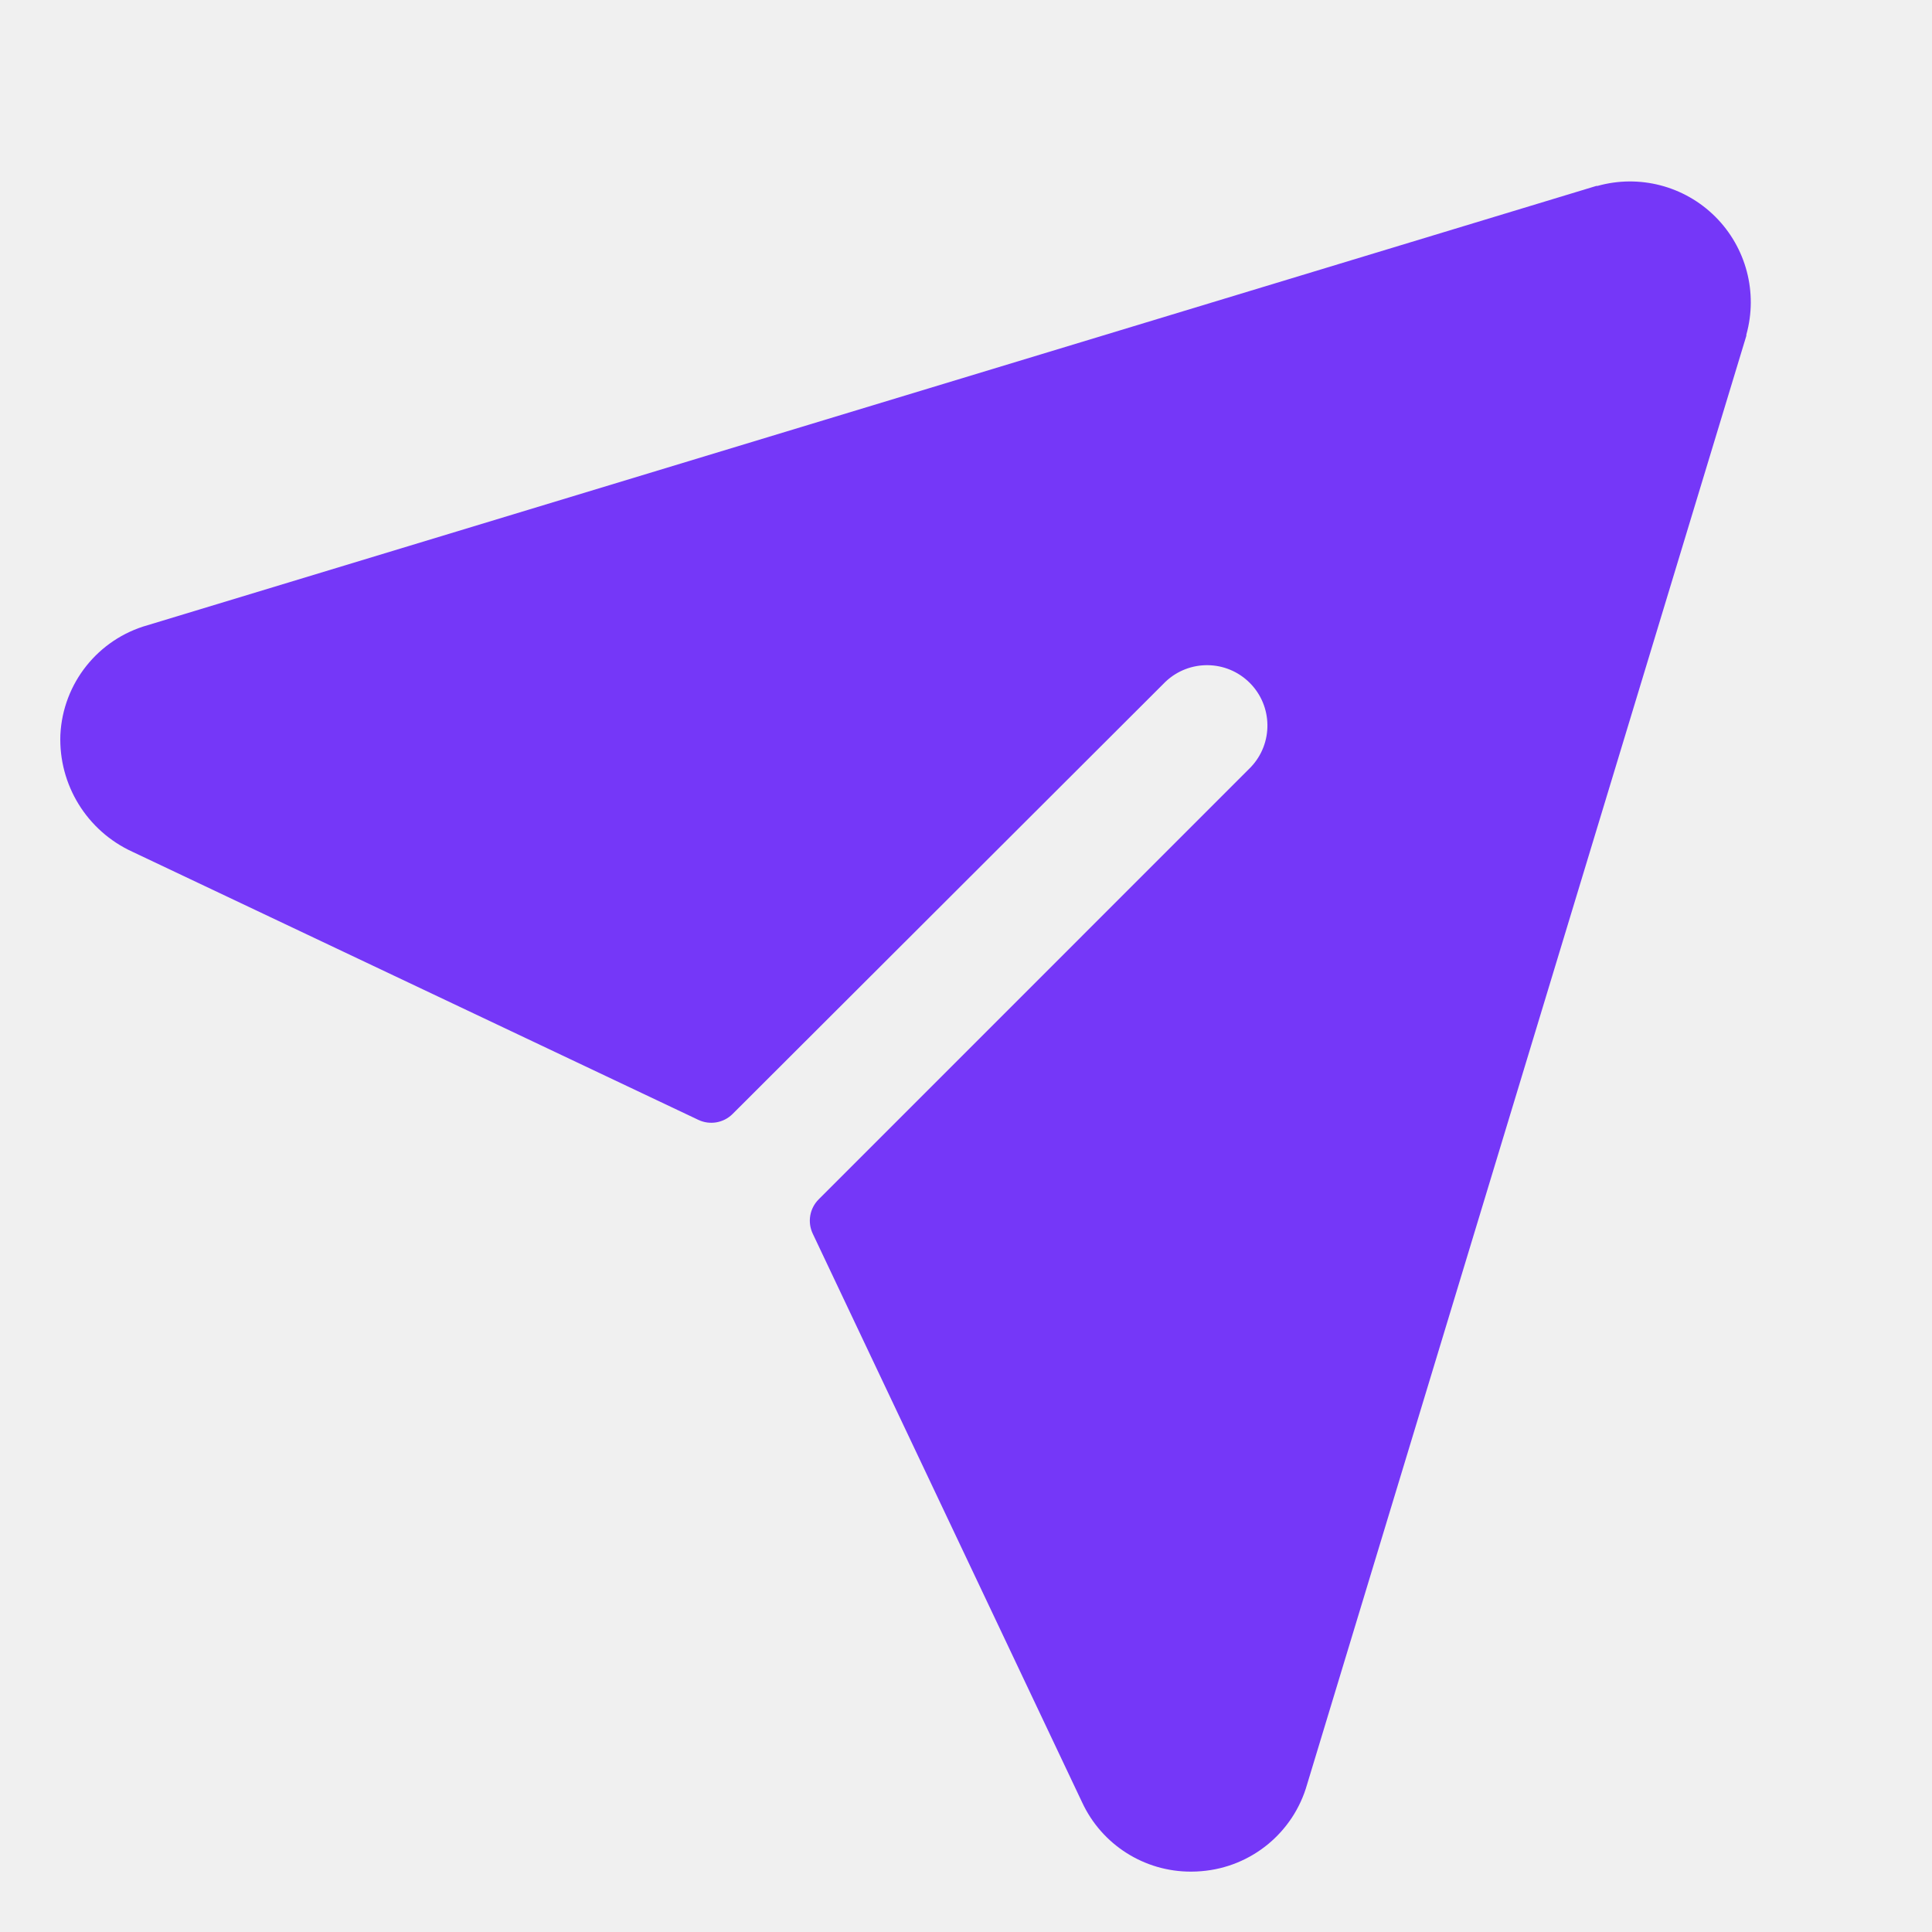
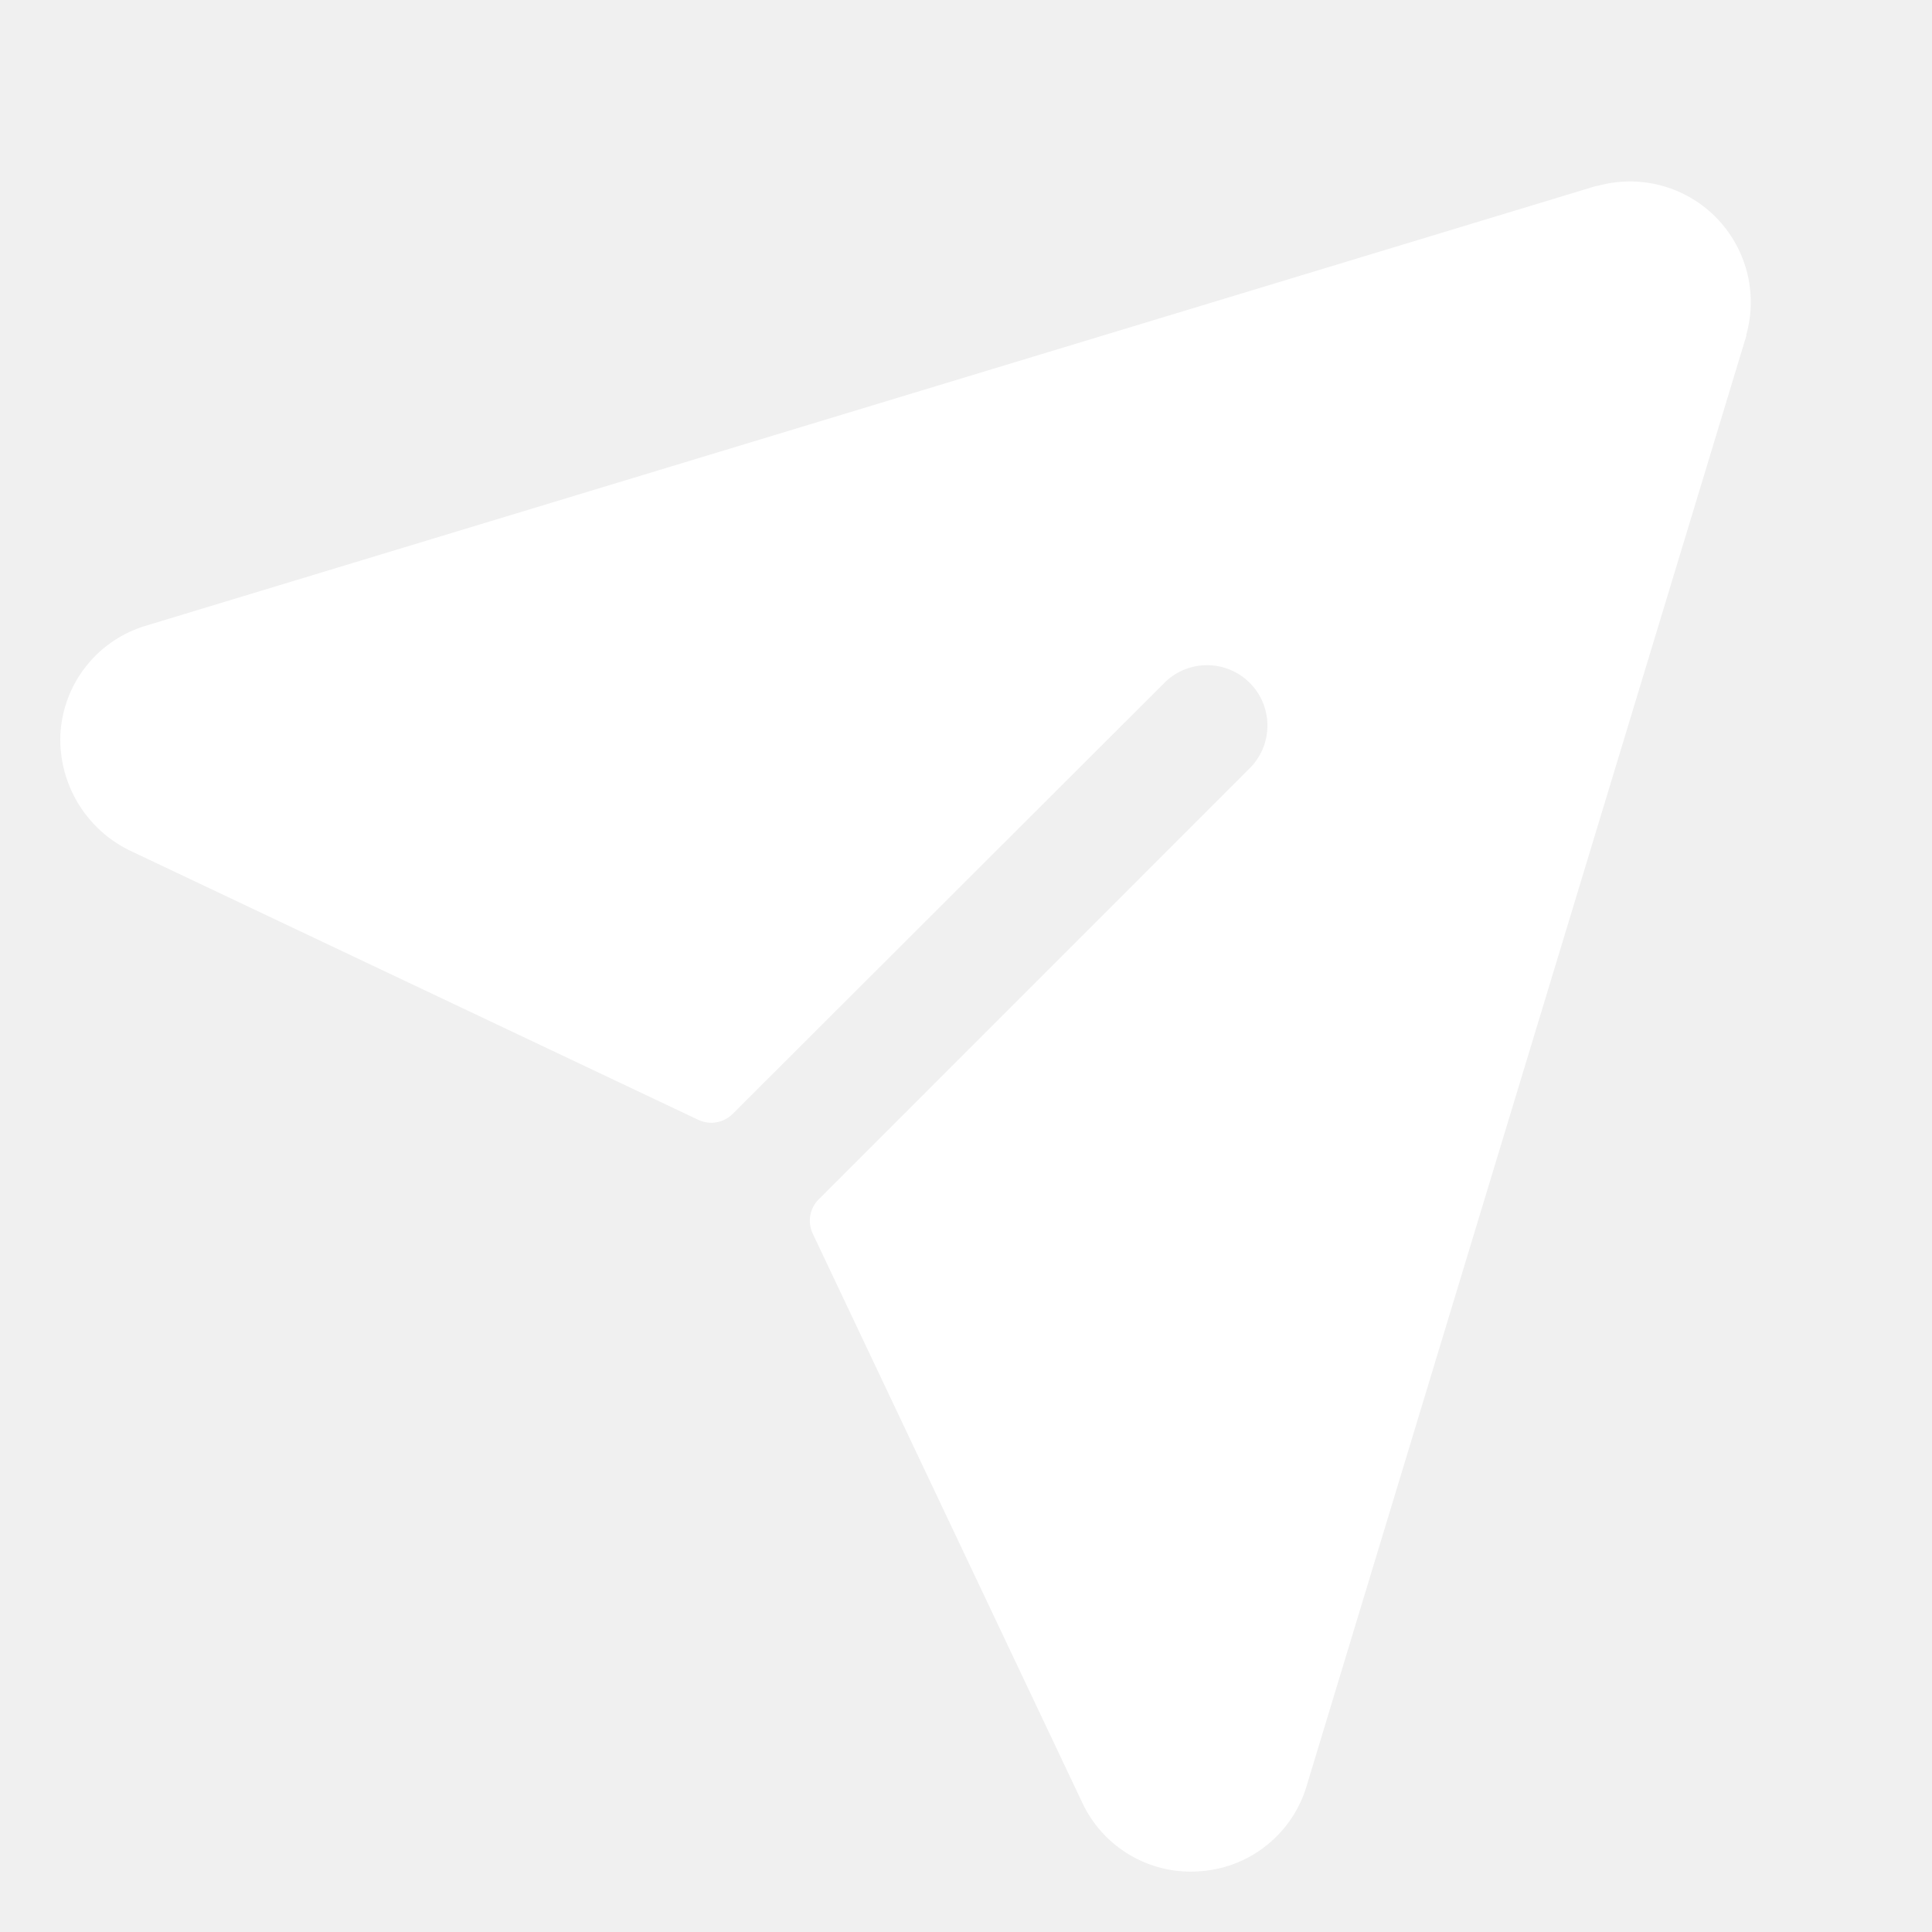
<svg xmlns="http://www.w3.org/2000/svg" x="0px" y="0px" viewBox="0 0 256 256" style="enable-background:new 0 0 256 256;" xml:space="preserve">
  <style type="text/css">
	.st0{fill:none;}
- 	.st1{fill:#7537F8;}
+ 	.st1{fill:#ffffff;}
</style>
  <rect class="st0" width="256" height="256" />
  <path class="st1" d="M231.4,44.34s0,.1,0,.15l-58.2,191.94a15.88,15.88,0,0,1-14,11.51q-.69.06-1.38.06a15.86,15.86,0,0,1-14.42-9.15l-35.71-75.39a4,4,0,0,1,.79-4.54l57.26-57.27a8,8,0,0,0-11.31-11.31L97.08,147.6a4,4,0,0,1-4.54.79l-75-35.53A16.37,16.37,0,0,1,8,97.36,15.89,15.89,0,0,1,19.57,82.84l191.94-58.2.15,0A16,16,0,0,1,231.4,44.34Z" />
</svg>
